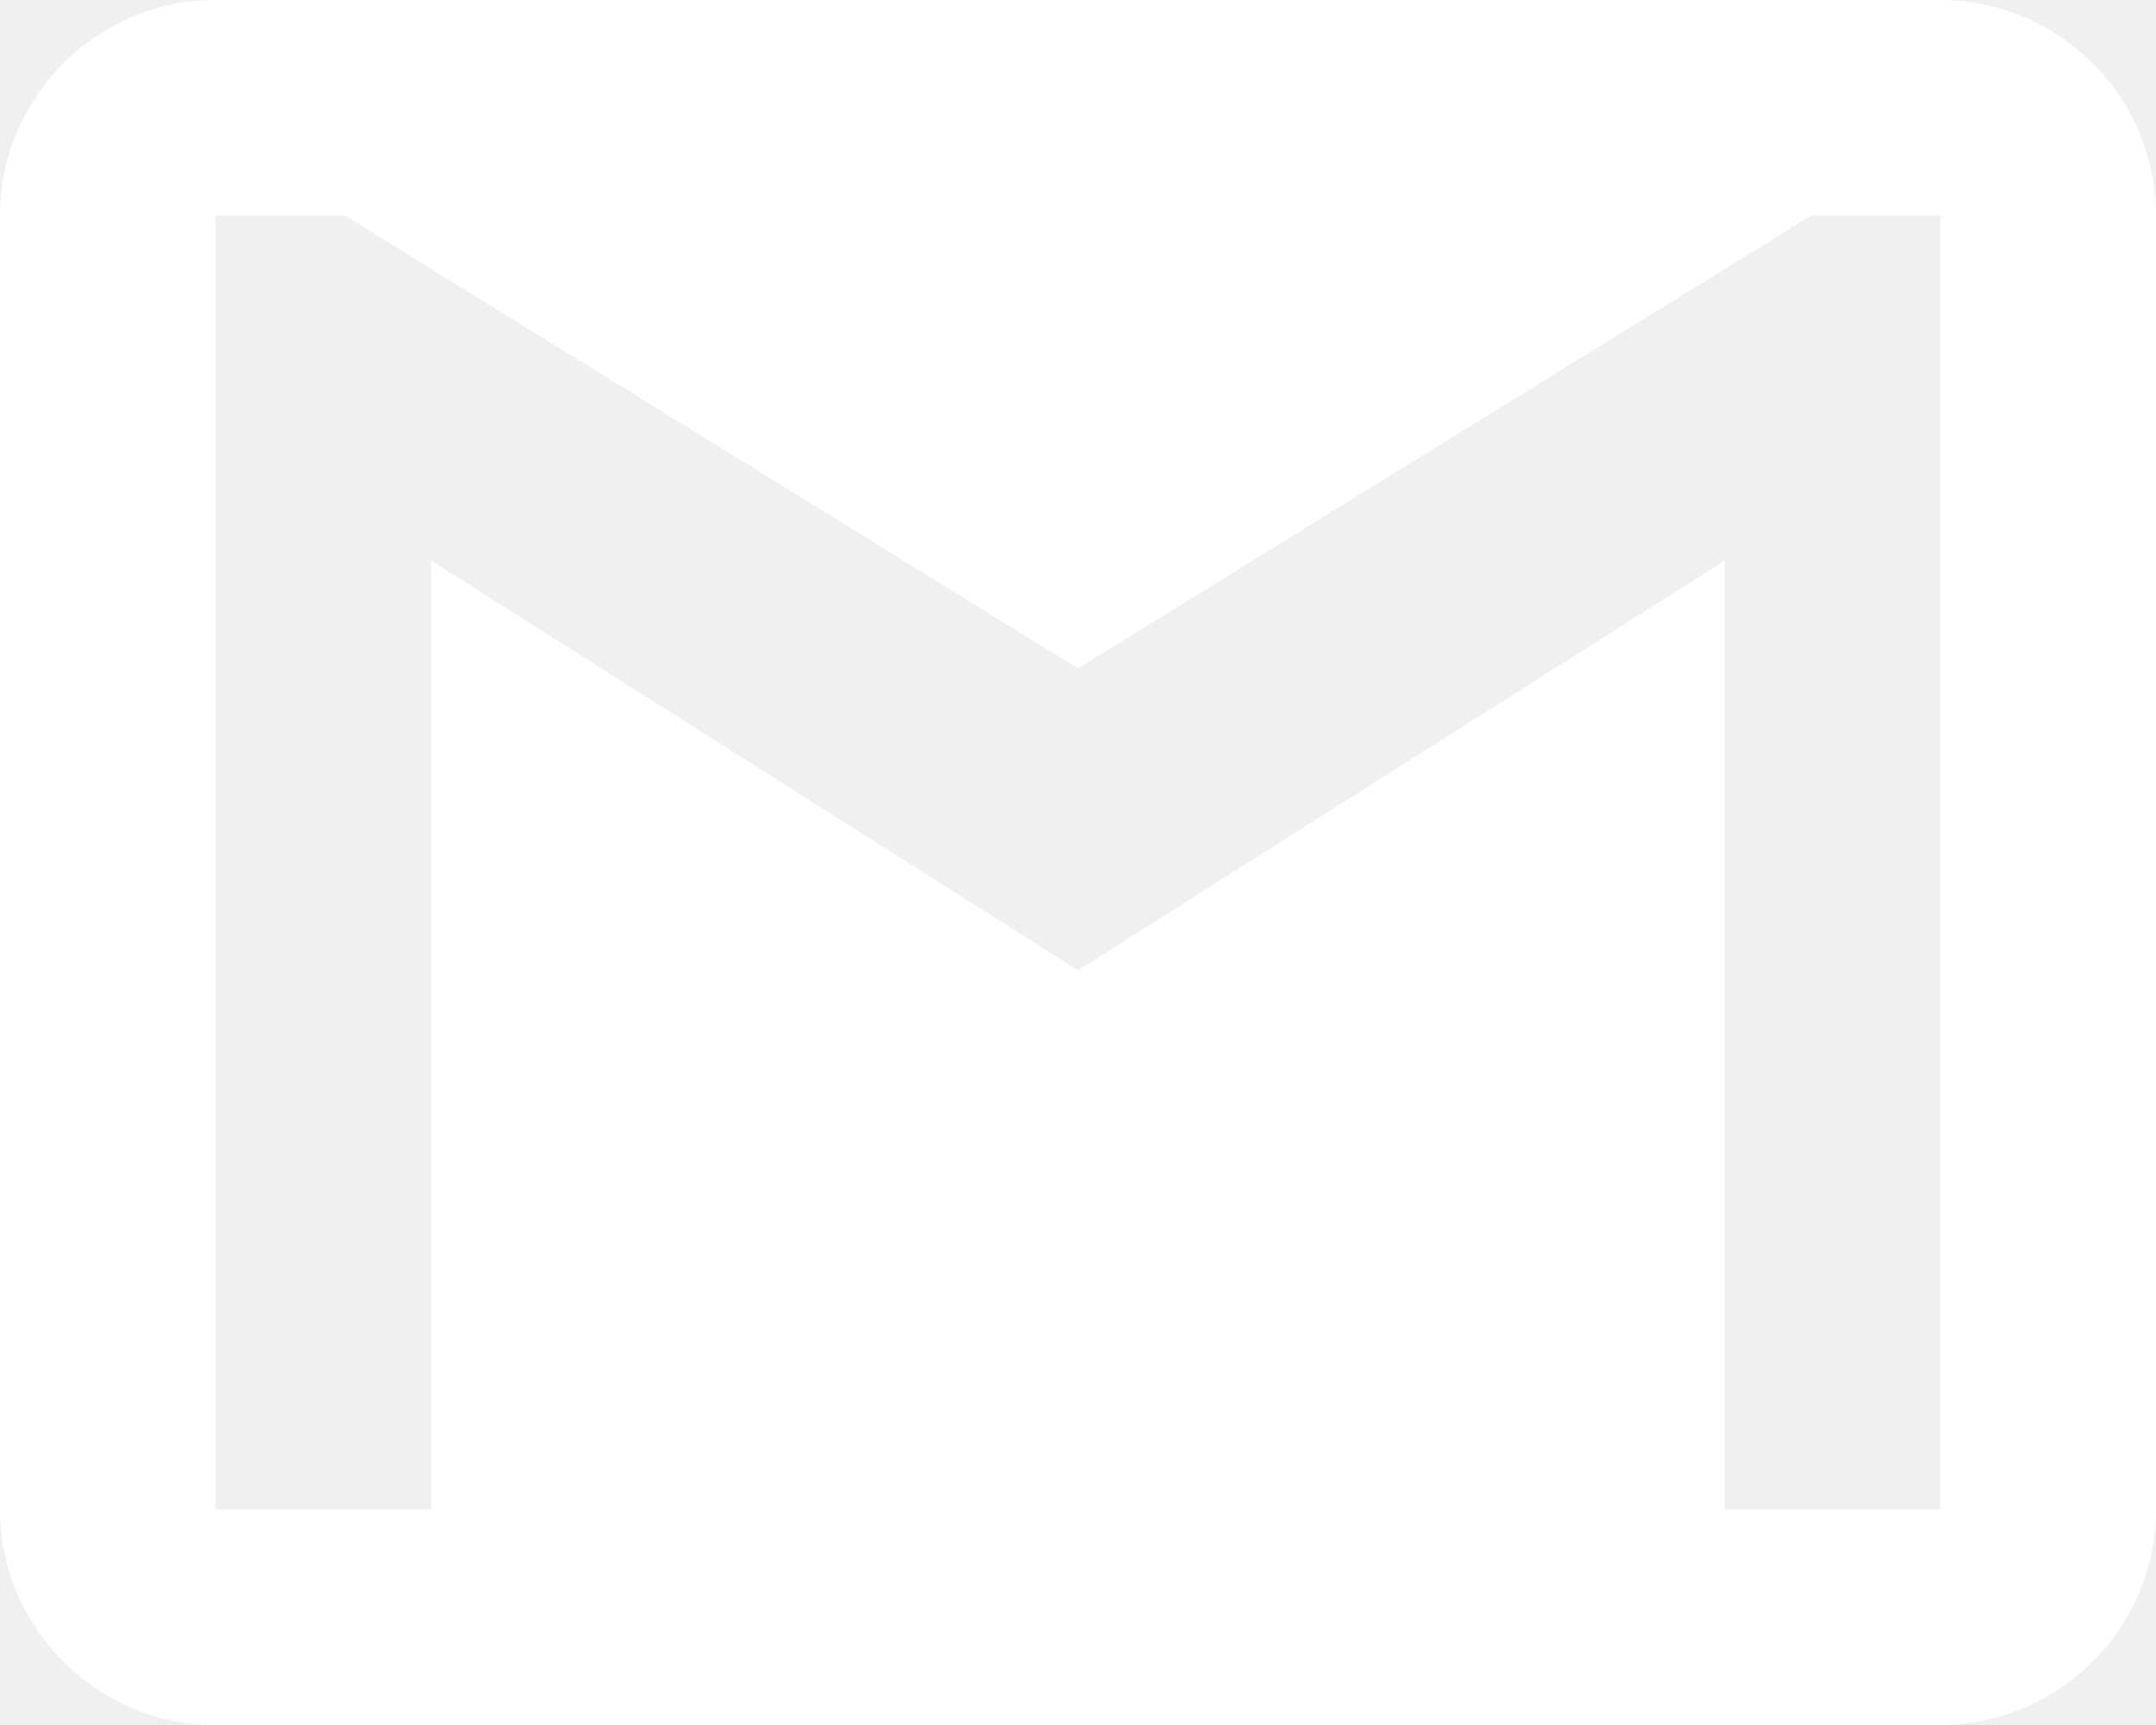
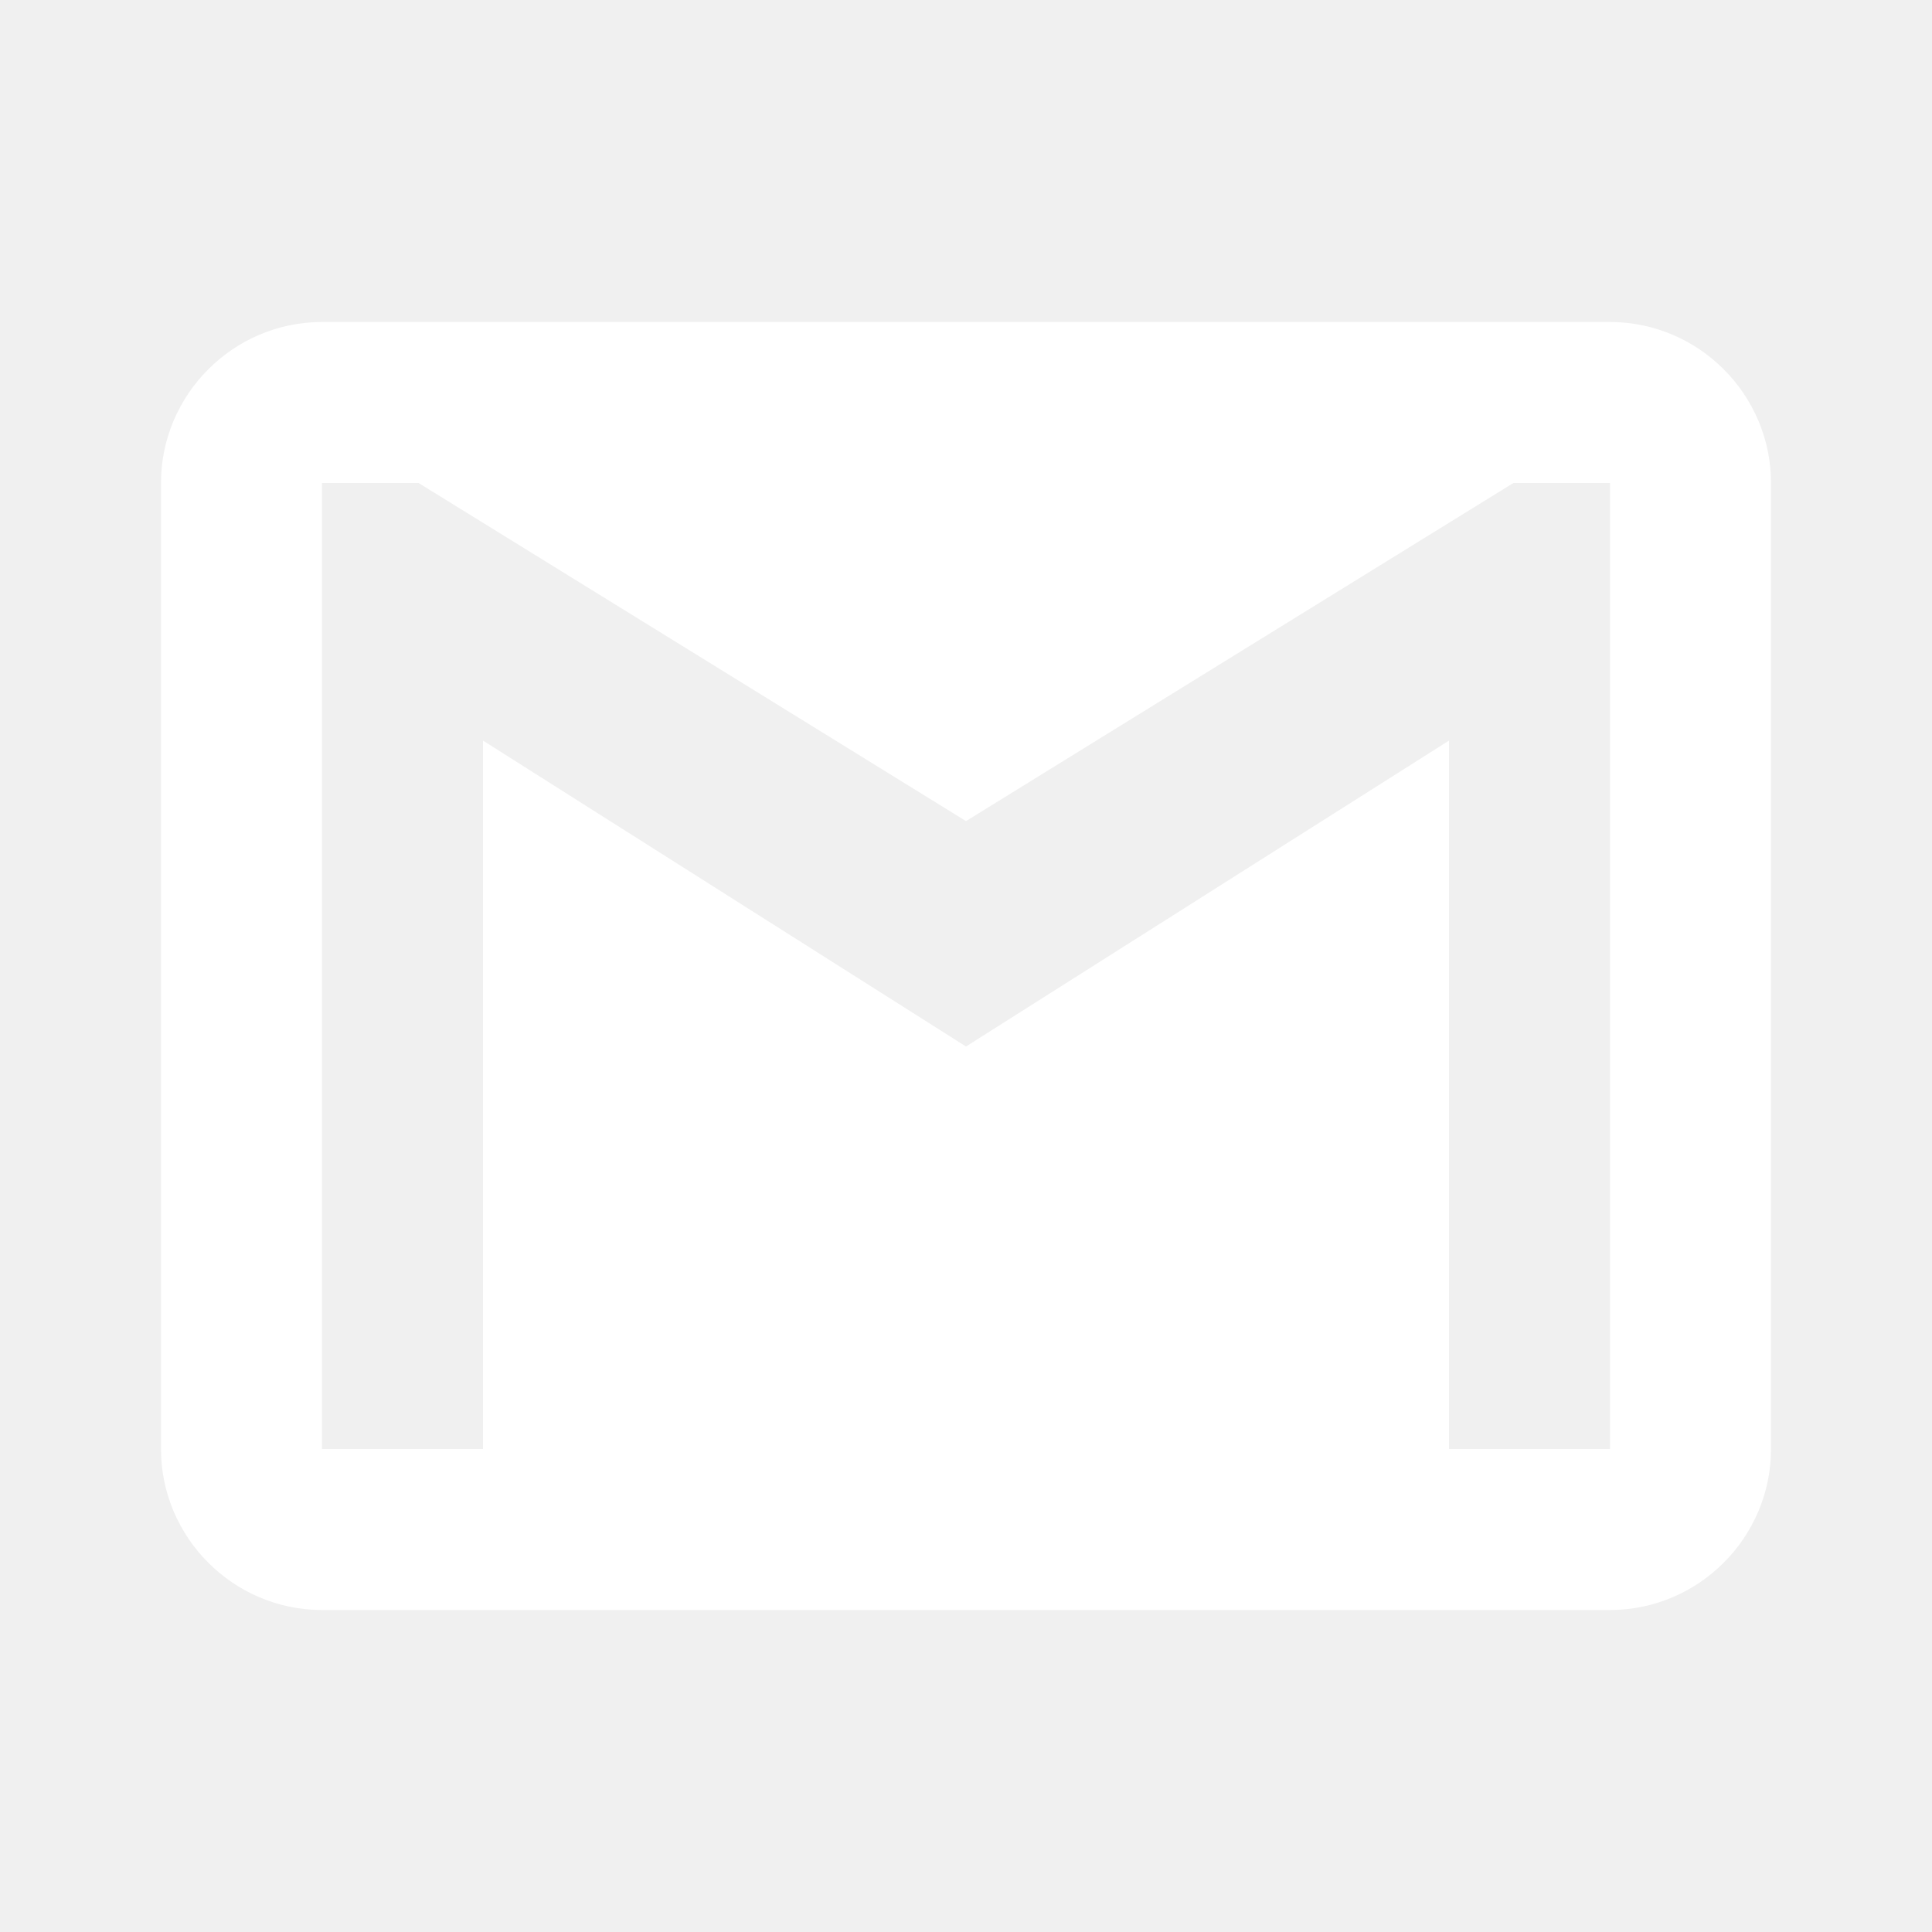
- <svg xmlns="http://www.w3.org/2000/svg" width="20" height="16">
-   <path d="M18 0H2C.9 0 0 .9 0 2v12c0 1.1.9 2 2 2h16c1.1 0 2-.9 2-2V2c0-1.1-.9-2-2-2zm0 14h-2V5.2L10 9 4 5.2V14H2V2h1.2L10 6.2 16.8 2H18v12z" fill="#FFF" fill-rule="evenodd" />
+ <svg xmlns="http://www.w3.org/2000/svg" width="24" height="24" viewBox="0 0 24 24" fill="none">
+   <path fill-rule="evenodd" clip-rule="evenodd" d="M20 4H4C2.9 4 2 4.9 2 6V18C2 19.1 2.9 20 4 20H20C21.1 20 22 19.1 22 18V6C22 4.9 21.1 4 20 4ZM20 18H18V9.2L12 13L6 9.2V18H4V6H5.2L12 10.2L18.8 6H20V18Z" fill="white" />
</svg>
